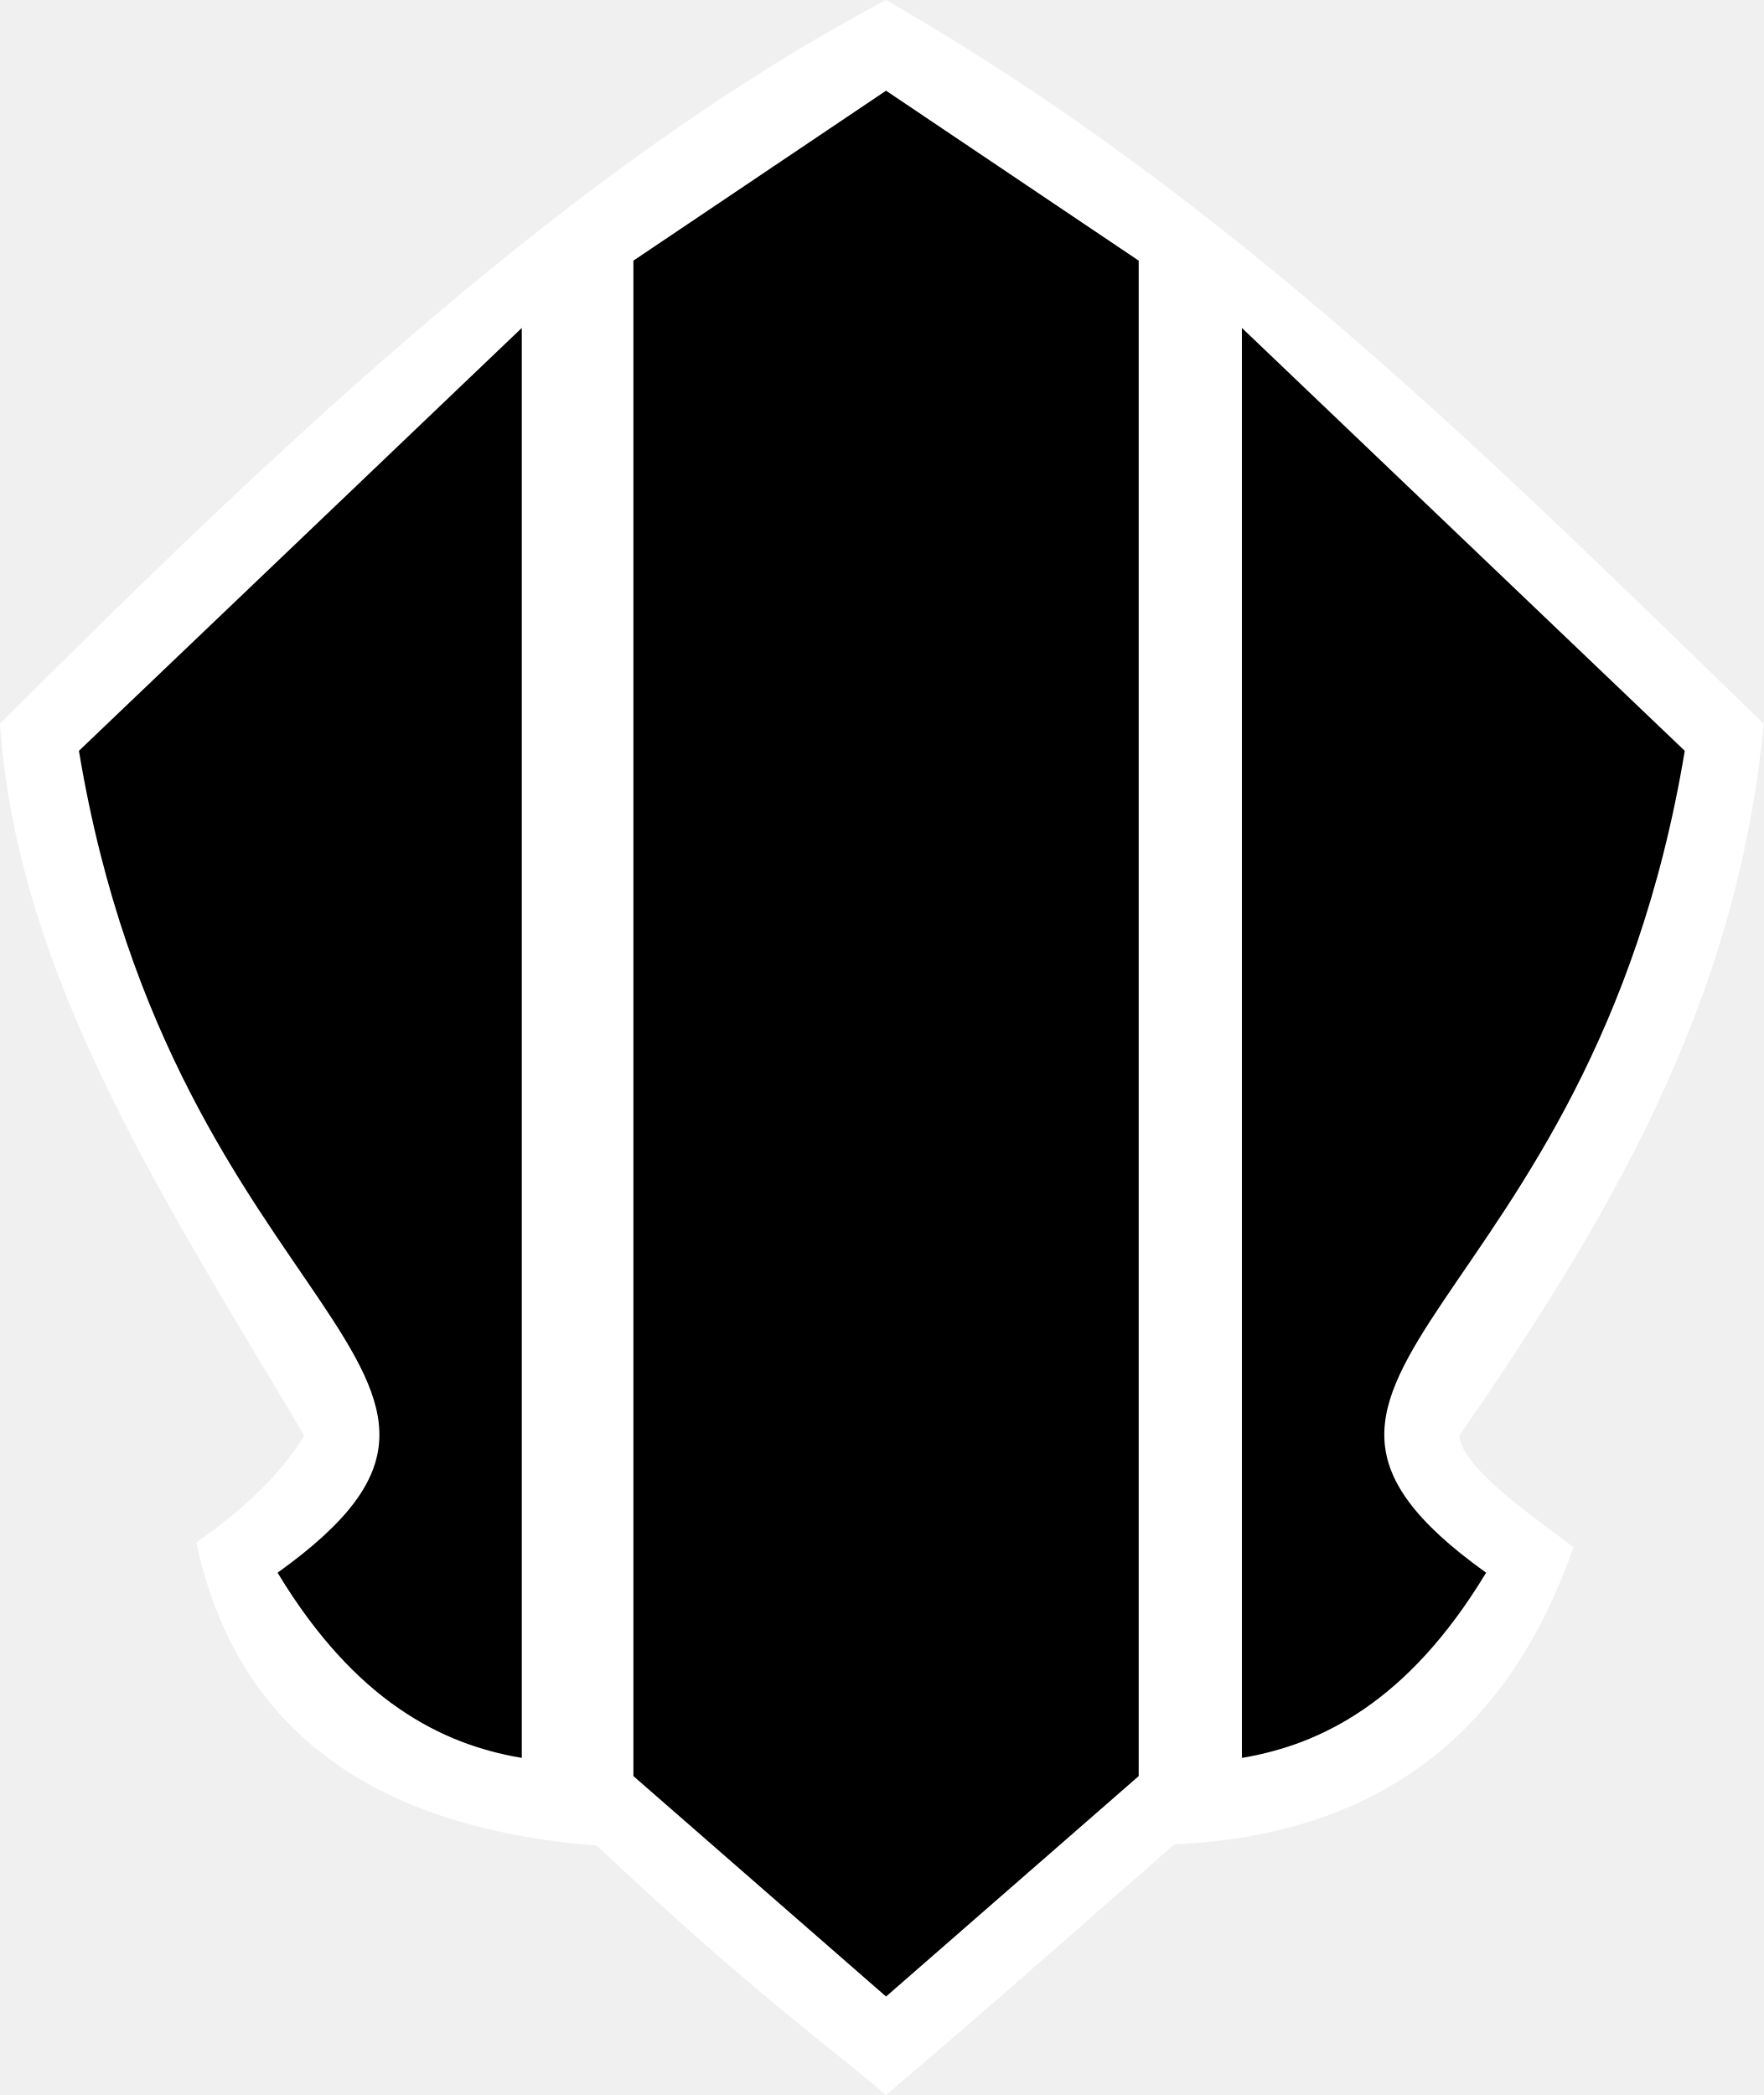
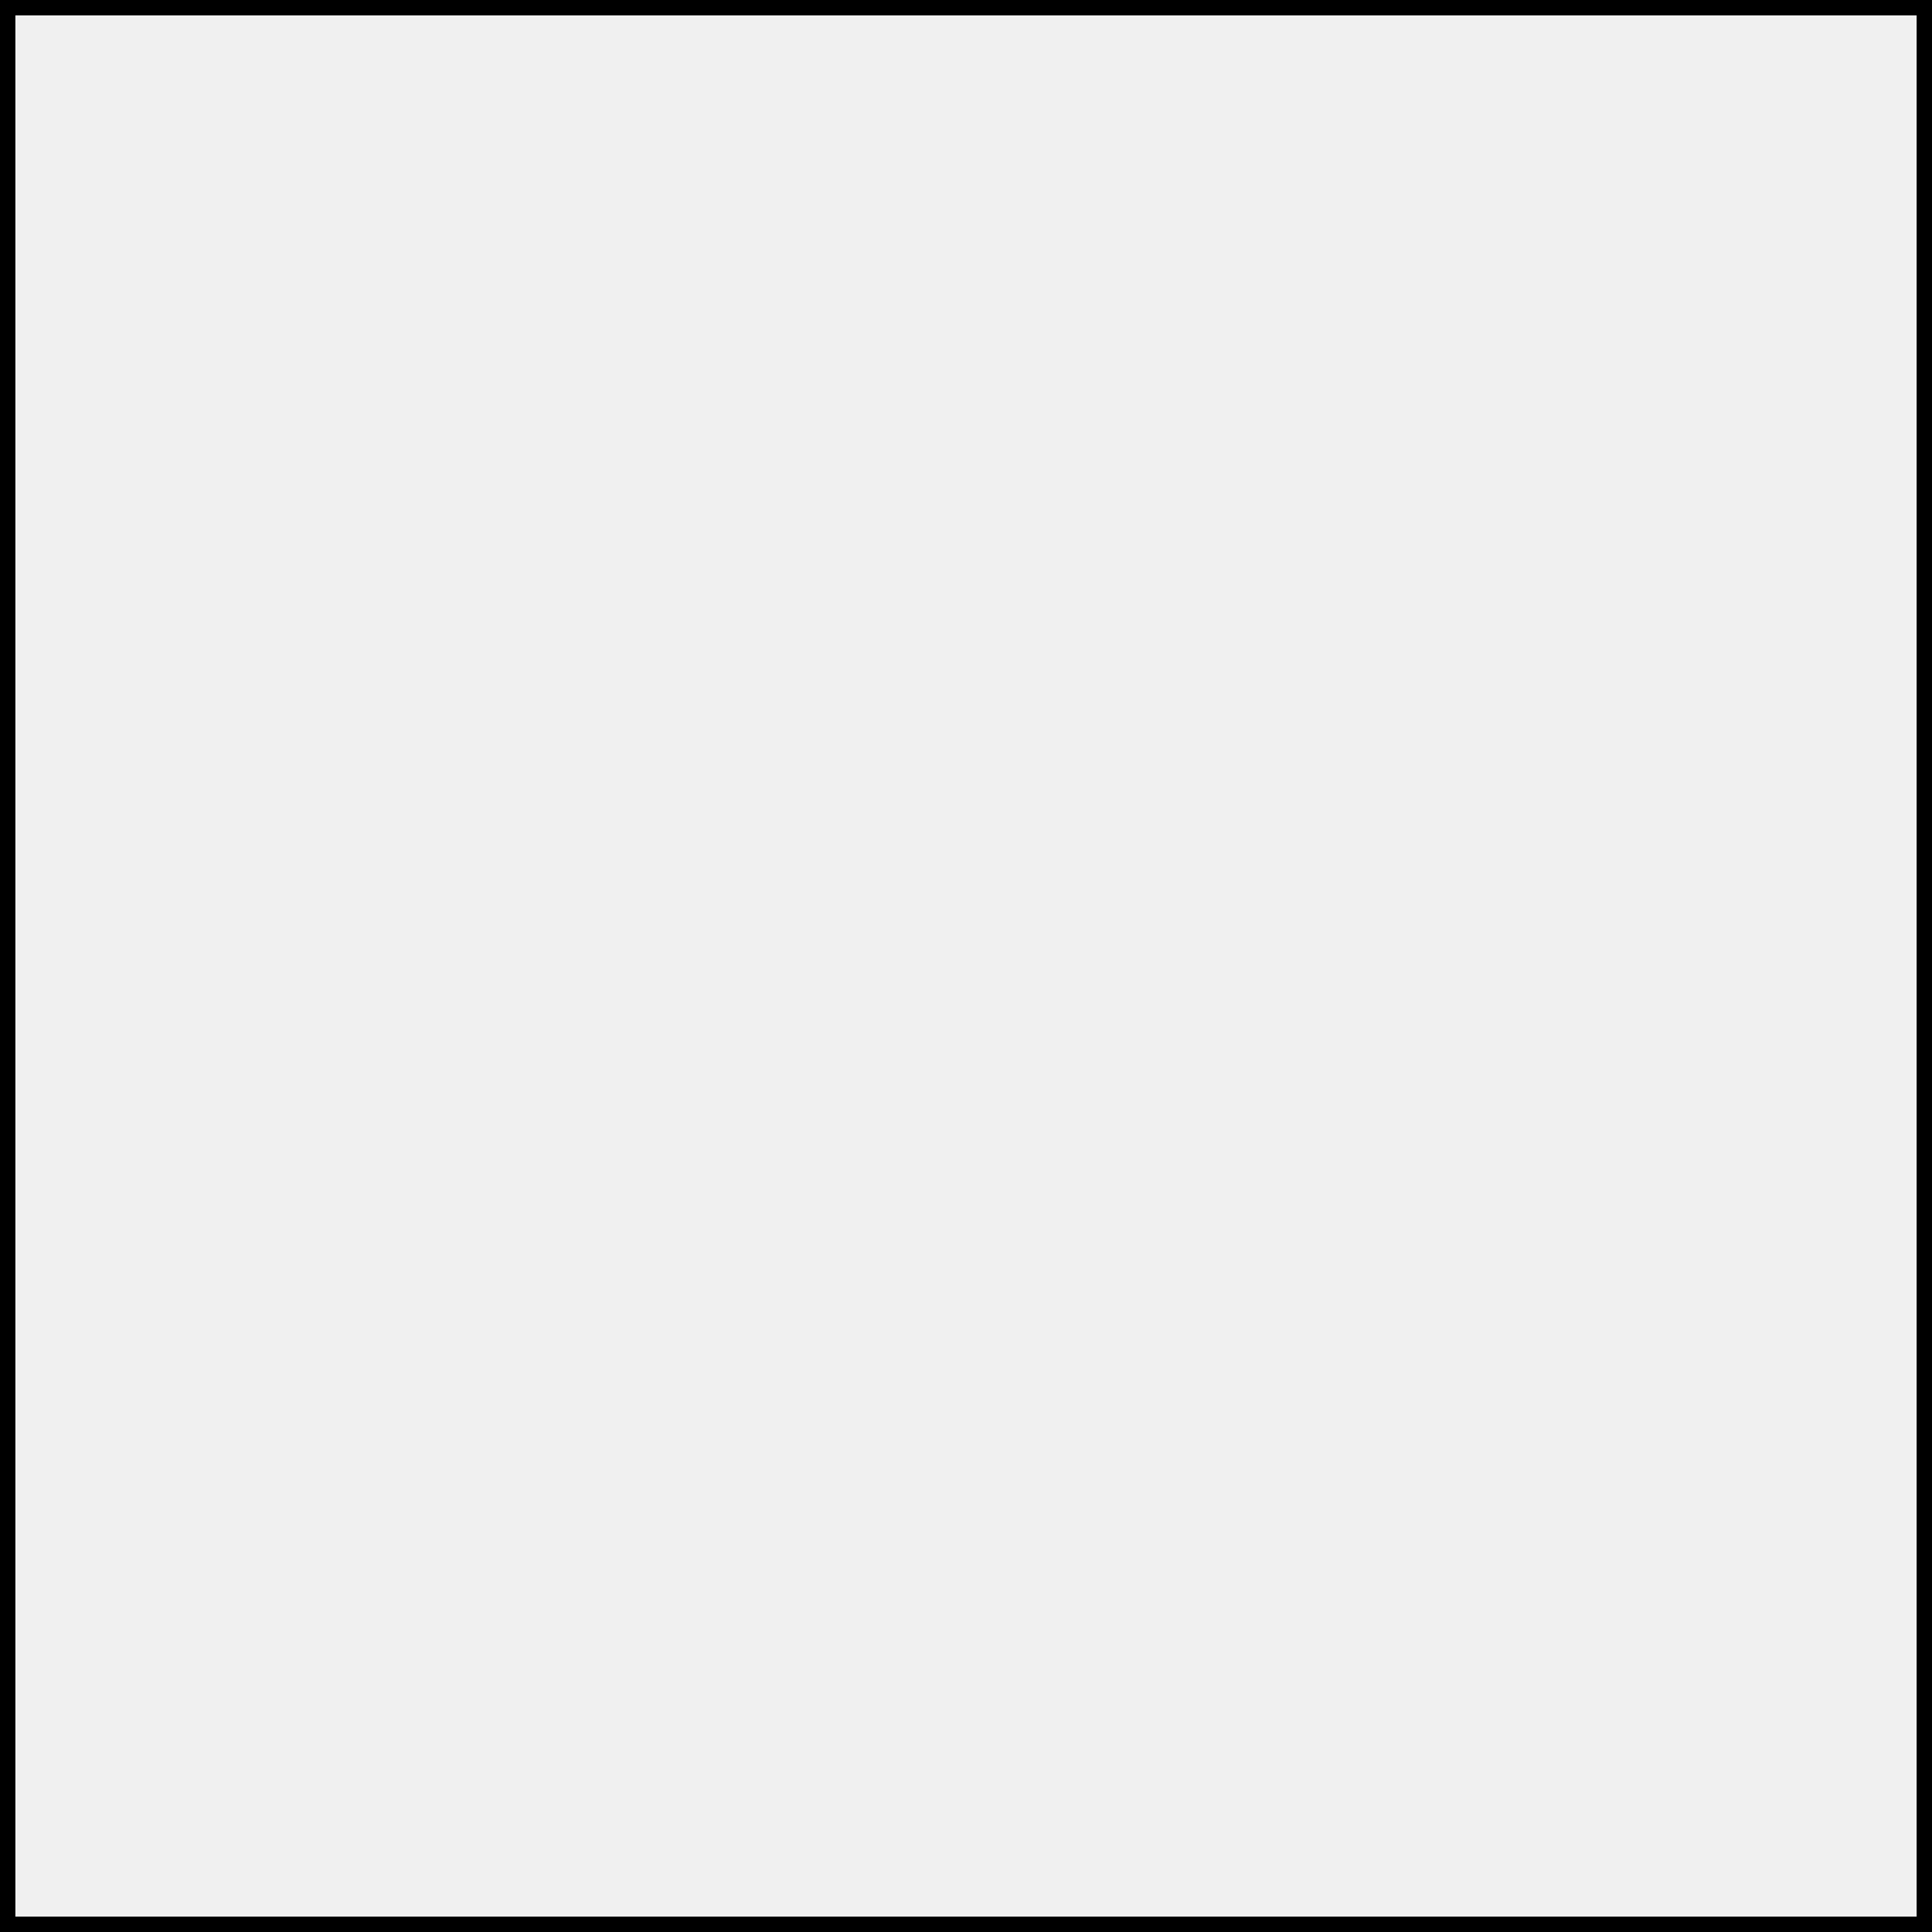
- <svg xmlns="http://www.w3.org/2000/svg" width="600" height="712.714" id="svg3815" version="1.1">
-   <defs id="defs3817" />
-   <g id="layer1" transform="translate(-573.5738,-550.6079)">
-     <path style="font-size:medium;font-style:normal;font-variant:normal;font-weight:normal;font-stretch:normal;text-indent:0;text-align:start;text-decoration:none;line-height:normal;letter-spacing:normal;word-spacing:normal;text-transform:none;direction:ltr;block-progression:tb;writing-mode:lr-tb;text-anchor:start;baseline-shift:baseline;color:#000000;fill:#ffffff;fill-opacity:1;fill-rule:nonzero;stroke:none;stroke-width:50.8;marker:none;visibility:visible;display:inline;overflow:visible;enable-background:accumulate;font-family:Sans;-inkscape-font-specification:Sans" d="m 875.002,550.608 c -105.44,55.895 -203.882,148.683 -301.428,246.201 5.815,86.349 57.047,163.837 103.551,242.247 -8.687,13.886 -21.553,25.683 -36.781,36.299 13.719,64.206 60.658,97.148 136.252,103.118 53.082,49.991 74.894,64.909 98.405,84.849 33.063,-27.994 65.446,-56.774 98.091,-85.257 85.261,-3.814 119.546,-54.782 135.758,-101.072 -10.156,-8.051 -37.978,-26.451 -38.828,-37.937 49.205,-71.569 94.484,-145.591 103.551,-242.247 C 1082.315,708.434 993.054,618.535 875.002,550.608 z" id="path3765" />
-     <path id="path3809" d="m 875.002,581.454 -0.784,0.533 -84.943,57.141 -0.22,0.126 0,0.282 0,515.057 0,0.22 0.157,0.157 84.943,74.118 0.847,0.722 0.847,-0.722 84.943,-74.118 0.157,-0.157 0,-0.22 0,-515.057 0,-0.282 -0.22,-0.126 -84.943,-57.141 -0.785,-0.533 z m -123.916,80.707 -0.847,0.816 -149.616,142.869 -0.188,0.188 0.031,0.251 c 16.178,97.024 57.17,149.815 82.025,186.831 12.428,18.508 20.777,33.047 20.114,47.131 -0.663,14.085 -10.311,27.927 -34.235,45.123 l -0.377,0.282 0.251,0.377 c 26.443,43.627 55.999,57.989 82.245,62.507 l 0.596,0.094 0,-0.596 0,-484.713 0,-1.161 z m 244.977,0 0,1.161 0,484.713 0,0.596 0.596,-0.094 c 26.245,-4.519 55.801,-18.881 82.245,-62.507 l 0.251,-0.377 -0.377,-0.282 c -23.924,-17.197 -33.572,-31.039 -34.234,-45.123 -0.663,-14.085 7.686,-28.623 20.114,-47.131 24.855,-37.016 65.847,-89.807 82.025,-186.831 l 0.031,-0.251 -0.188,-0.188 -149.616,-142.869 -0.847,-0.816 z" style="font-size:medium;font-style:normal;font-variant:normal;font-weight:normal;font-stretch:normal;text-indent:0;text-align:start;text-decoration:none;line-height:normal;letter-spacing:normal;word-spacing:normal;text-transform:none;direction:ltr;block-progression:tb;writing-mode:lr-tb;text-anchor:start;baseline-shift:baseline;color:#000000;fill:#000000;fill-opacity:1;stroke:none;stroke-width:50.8;marker:none;visibility:visible;display:inline;overflow:visible;enable-background:accumulate;font-family:Sans;-inkscape-font-specification:Sans" />
+ <svg xmlns="http://www.w3.org/2000/svg" width="500" height="500" id="svg2" version="1.1">
+   <defs id="defs4" />
+   <g id="layer1" transform="translate(0,-552.3622)">
+     <rect style="fill:#000000;fill-opacity:0;fill-rule:evenodd;stroke:#000000;stroke-width:3.976;stroke-linecap:butt;stroke-linejoin:miter;stroke-miterlimit:4;stroke-opacity:1;stroke-dasharray:none" id="rect2985" width="496.024" height="496.024" x="1.988" y="554.35" />
+     <flowRoot xml:space="preserve" id="flowRoot5189" style="font-size:72px;font-style:normal;font-variant:normal;font-weight:normal;font-stretch:normal;text-align:center;line-height:125%;letter-spacing:0px;word-spacing:0px;text-anchor:middle;fill:#000000;fill-opacity:1;stroke:none;font-family:Trebuchet MS;-inkscape-font-specification:Trebuchet MS" transform="translate(3.695435,-57.67353)">
+       <flowRegion id="flowRegion5191">
+         <rect id="rect5193" width="491.429" height="317.143" x="0" y="706.648" style="font-size:72px;font-style:normal;font-variant:normal;font-weight:normal;font-stretch:normal;text-align:center;text-anchor:middle;font-family:Trebuchet MS;-inkscape-font-specification:Trebuchet MS" />
+       </flowRegion>
+       <flowPara id="flowPara5195" style="font-size:120px">Coming</flowPara>
+       <flowPara id="flowPara5197" style="font-size:120px">Soon</flowPara>
+     </flowRoot>
  </g>
</svg>
